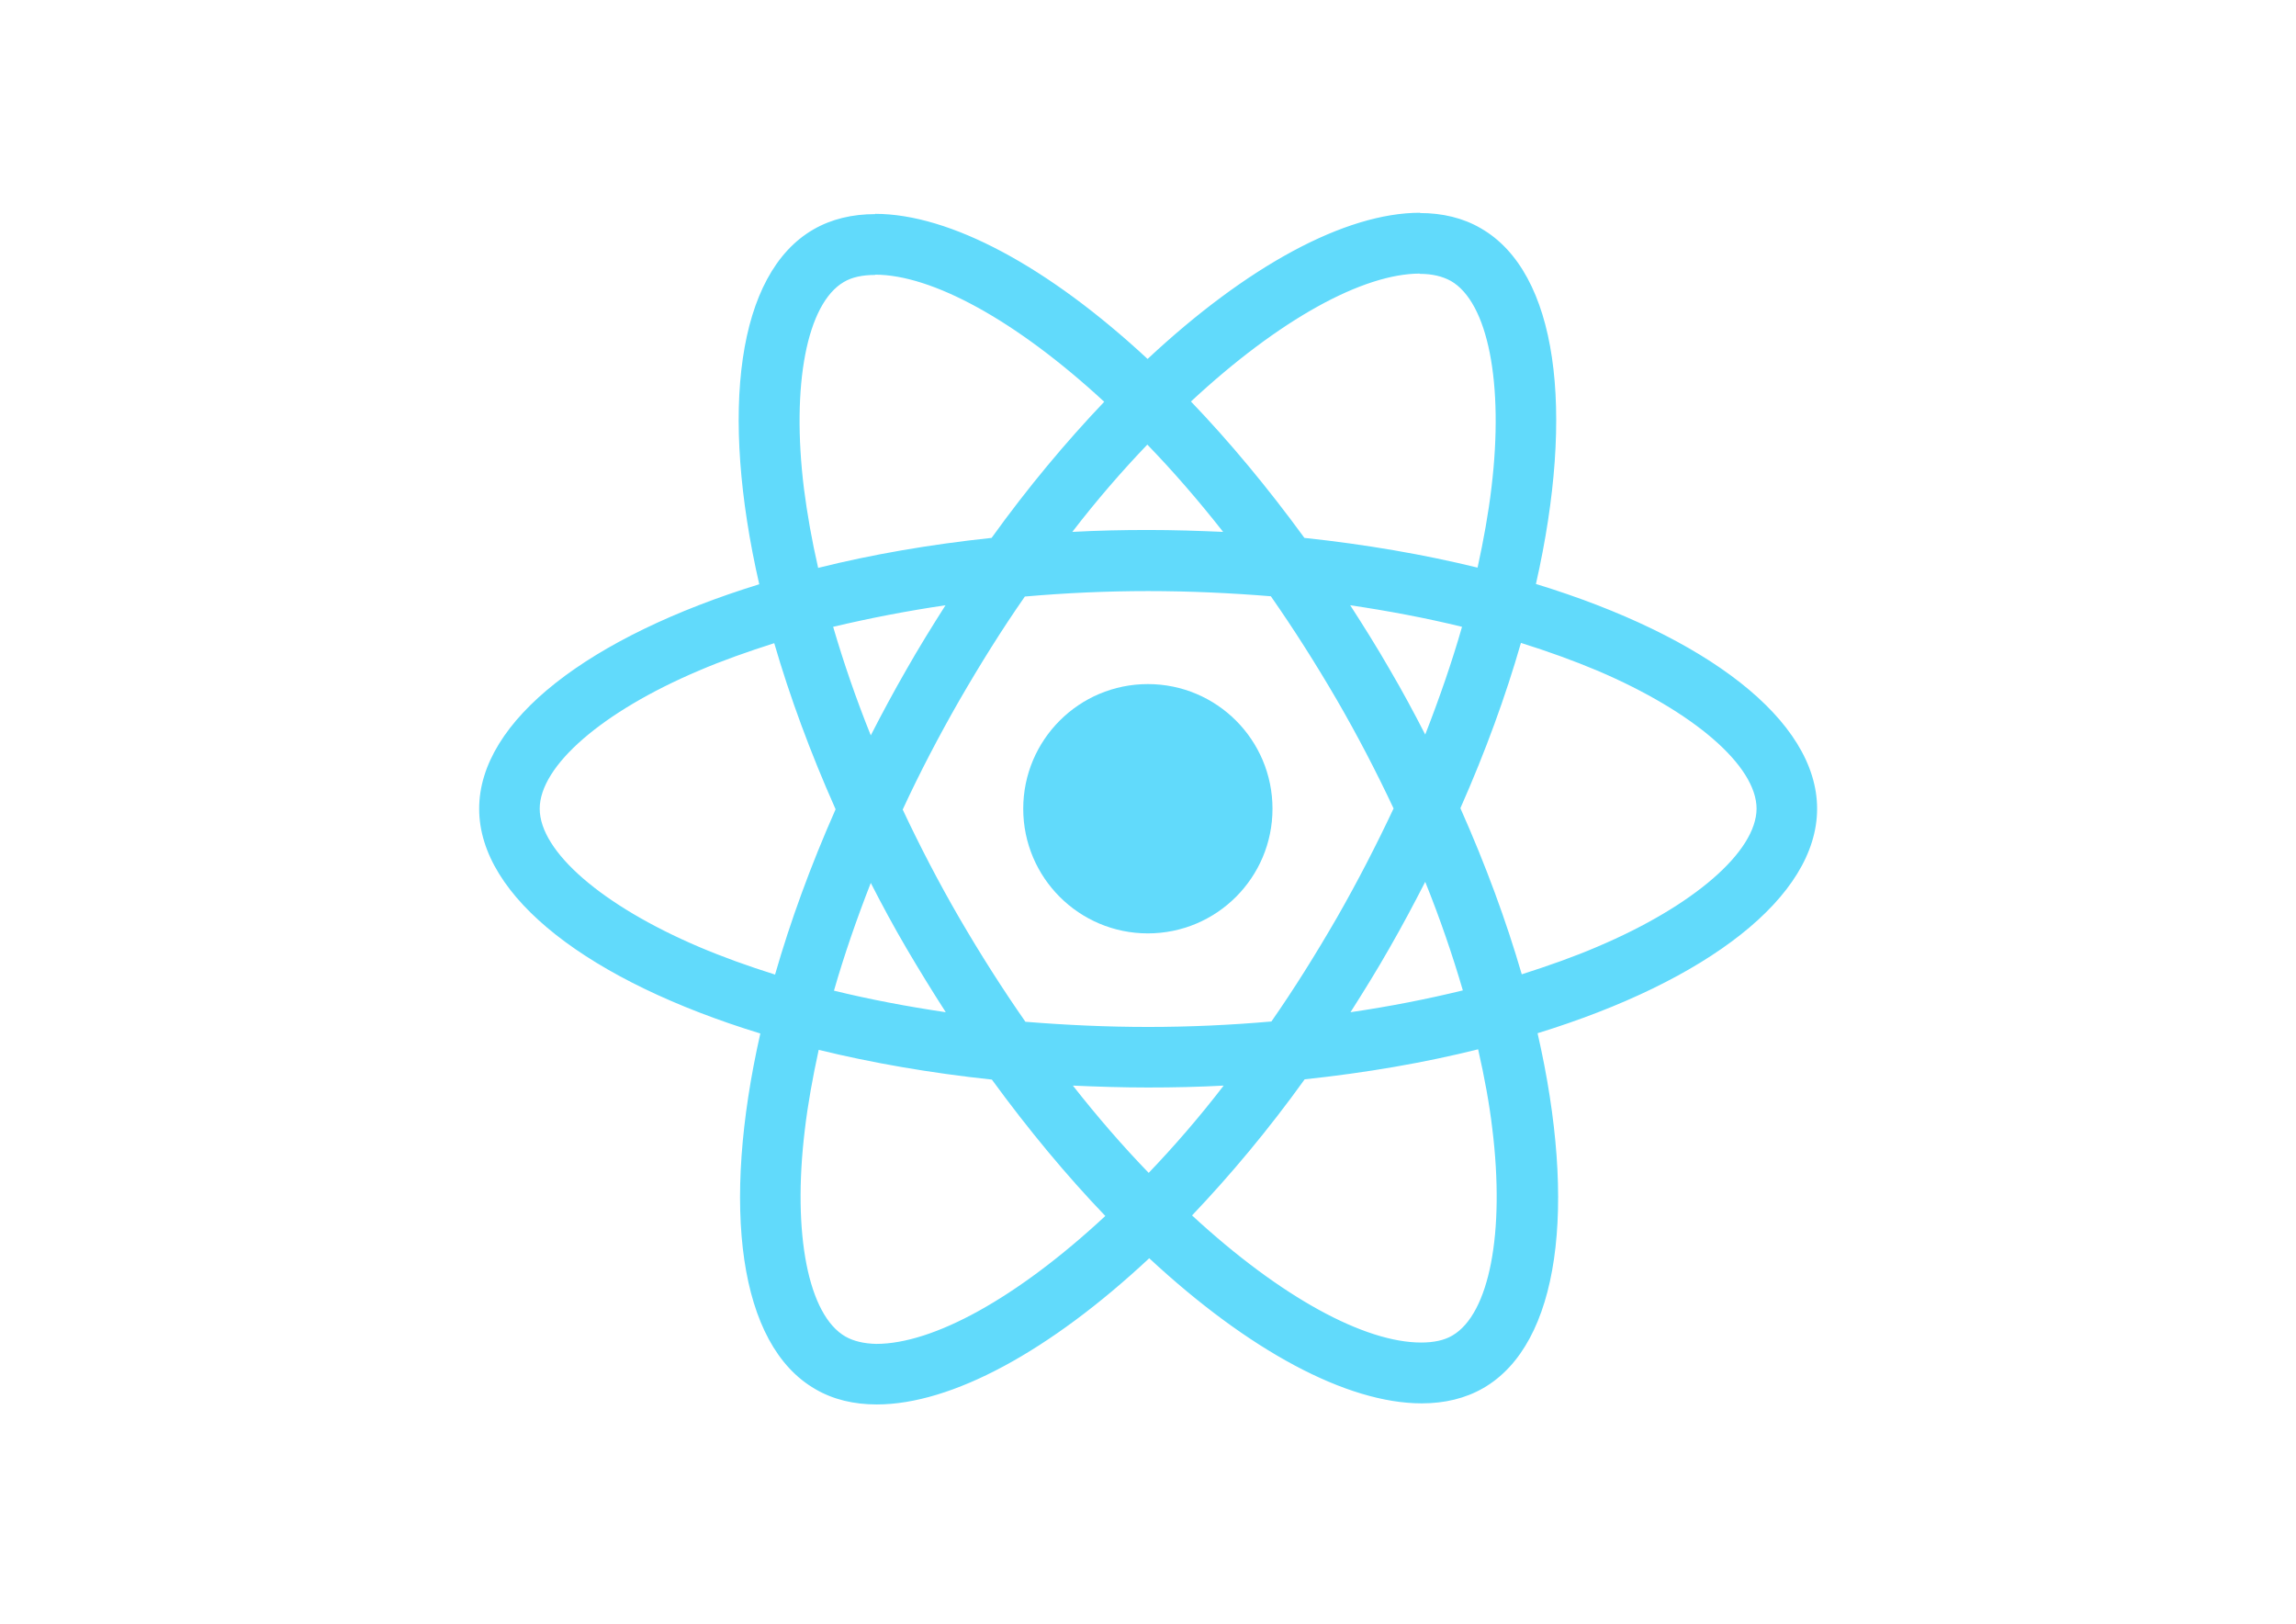
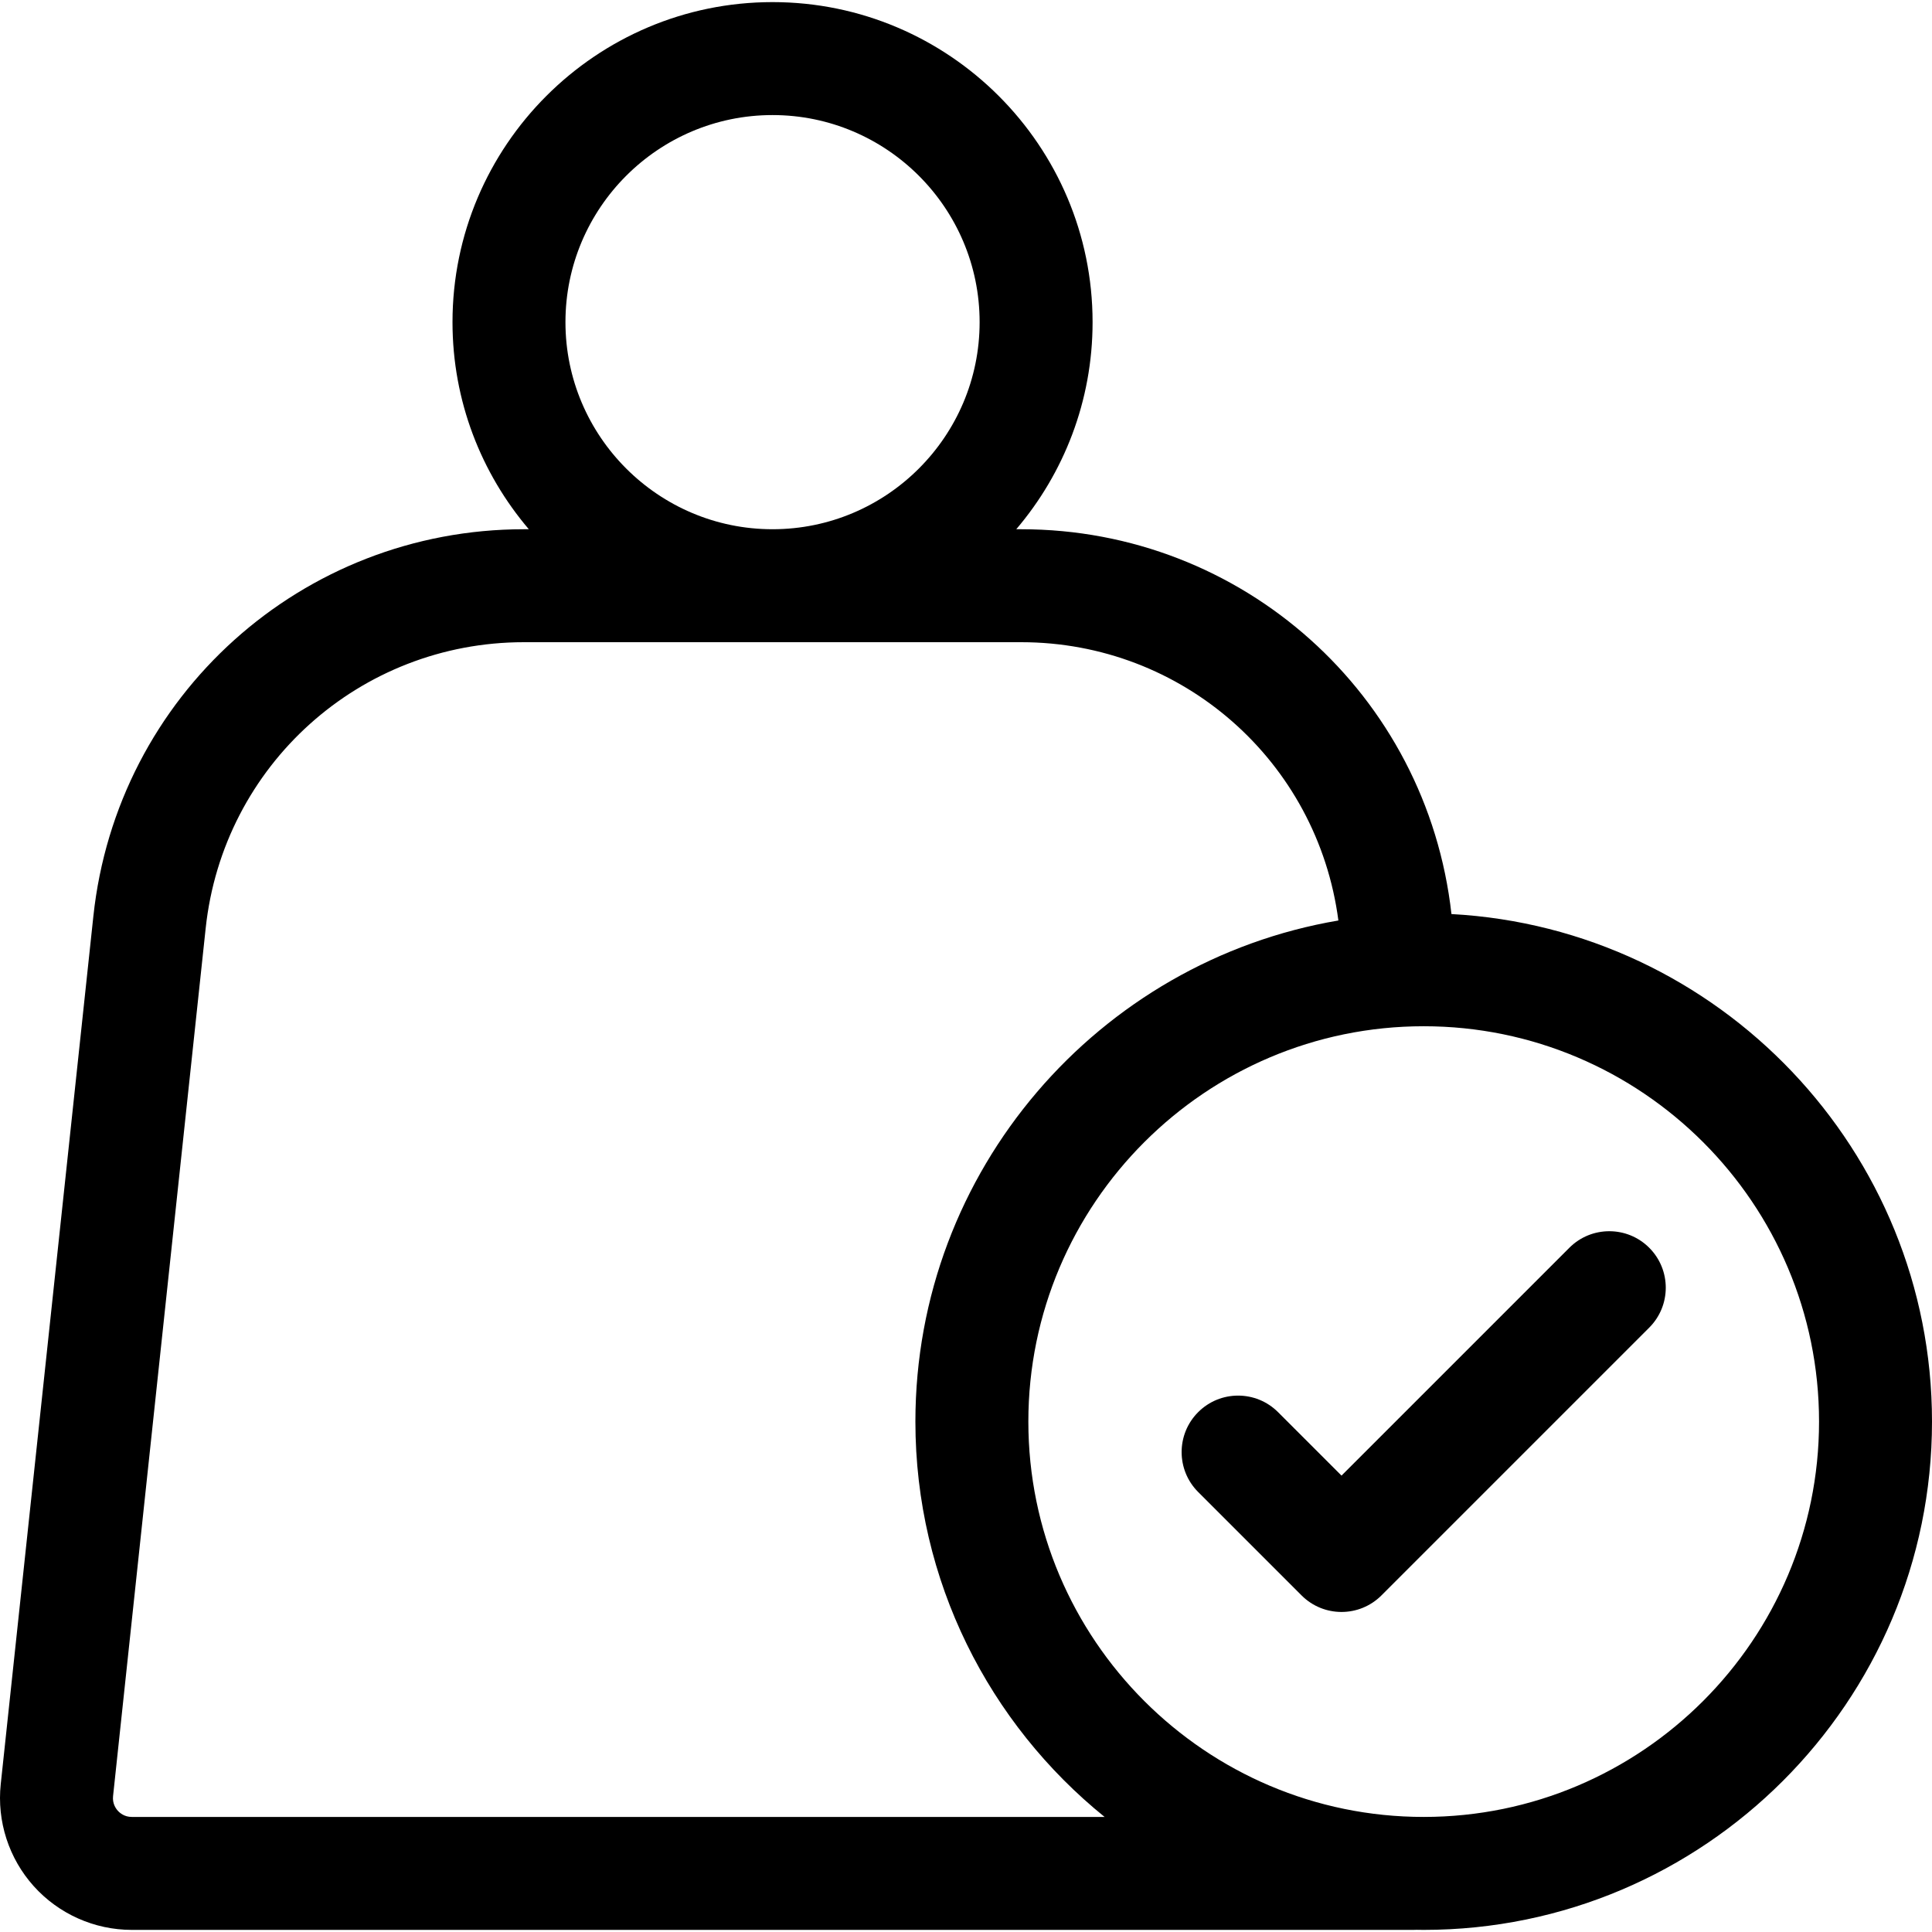
- <svg xmlns="http://www.w3.org/2000/svg" viewBox="0 0 841.9 595.3">
-   <g fill="#61DAFB">
-     <path d="M666.3 296.5c0-32.5-40.7-63.3-103.1-82.4 14.4-63.6 8-114.2-20.2-130.4-6.5-3.8-14.1-5.6-22.4-5.6v22.3c4.6 0 8.3.9 11.4 2.6 13.6 7.8 19.5 37.5 14.9 75.7-1.1 9.4-2.9 19.3-5.1 29.4-19.6-4.8-41-8.5-63.5-10.9-13.5-18.5-27.5-35.3-41.6-50 32.6-30.3 63.2-46.9 84-46.9V78c-27.5 0-63.5 19.6-99.9 53.6-36.4-33.8-72.4-53.2-99.9-53.2v22.3c20.7 0 51.4 16.5 84 46.6-14 14.7-28 31.4-41.3 49.9-22.6 2.4-44 6.1-63.6 11-2.3-10-4-19.7-5.2-29-4.7-38.2 1.1-67.9 14.6-75.8 3-1.8 6.9-2.6 11.5-2.6V78.5c-8.4 0-16 1.8-22.6 5.6-28.1 16.2-34.4 66.7-19.9 130.1-62.2 19.2-102.7 49.9-102.7 82.3 0 32.5 40.7 63.3 103.1 82.4-14.4 63.6-8 114.2 20.2 130.4 6.5 3.8 14.1 5.6 22.5 5.6 27.5 0 63.5-19.6 99.9-53.6 36.4 33.8 72.4 53.2 99.9 53.2 8.4 0 16-1.8 22.6-5.6 28.1-16.2 34.4-66.7 19.9-130.1 62-19.1 102.5-49.9 102.5-82.3zm-130.2-66.7c-3.7 12.9-8.3 26.2-13.5 39.5-4.1-8-8.4-16-13.1-24-4.6-8-9.5-15.8-14.4-23.4 14.2 2.1 27.9 4.7 41 7.9zm-45.8 106.5c-7.8 13.5-15.8 26.3-24.1 38.2-14.9 1.3-30 2-45.2 2-15.1 0-30.2-.7-45-1.9-8.3-11.9-16.4-24.6-24.2-38-7.6-13.1-14.5-26.4-20.8-39.8 6.2-13.4 13.2-26.8 20.7-39.9 7.8-13.5 15.8-26.3 24.1-38.2 14.9-1.3 30-2 45.2-2 15.1 0 30.2.7 45 1.9 8.3 11.9 16.4 24.6 24.2 38 7.6 13.1 14.5 26.4 20.8 39.8-6.3 13.4-13.2 26.8-20.7 39.9zm32.3-13c5.4 13.4 10 26.8 13.8 39.8-13.1 3.2-26.9 5.9-41.2 8 4.9-7.7 9.8-15.6 14.4-23.7 4.6-8 8.9-16.1 13-24.1zM421.2 430c-9.3-9.6-18.6-20.3-27.8-32 9 .4 18.2.7 27.5.7 9.4 0 18.7-.2 27.8-.7-9 11.7-18.3 22.4-27.5 32zm-74.4-58.9c-14.2-2.1-27.9-4.7-41-7.9 3.7-12.9 8.3-26.2 13.5-39.5 4.1 8 8.4 16 13.1 24 4.7 8 9.5 15.8 14.4 23.4zM420.7 163c9.3 9.6 18.6 20.3 27.8 32-9-.4-18.2-.7-27.5-.7-9.4 0-18.7.2-27.8.7 9-11.7 18.3-22.4 27.5-32zm-74 58.9c-4.9 7.7-9.8 15.6-14.4 23.7-4.6 8-8.9 16-13 24-5.4-13.4-10-26.8-13.8-39.8 13.1-3.1 26.9-5.8 41.2-7.9zm-90.5 125.2c-35.4-15.1-58.3-34.9-58.3-50.6 0-15.7 22.9-35.6 58.3-50.6 8.6-3.7 18-7 27.7-10.1 5.7 19.6 13.2 40 22.5 60.9-9.2 20.8-16.6 41.1-22.2 60.6-9.9-3.1-19.3-6.5-28-10.2zM310 490c-13.6-7.8-19.5-37.5-14.9-75.7 1.1-9.4 2.9-19.3 5.1-29.4 19.6 4.8 41 8.5 63.5 10.9 13.5 18.5 27.5 35.3 41.6 50-32.6 30.3-63.2 46.9-84 46.9-4.5-.1-8.3-1-11.3-2.7zm237.2-76.2c4.7 38.2-1.1 67.9-14.6 75.8-3 1.8-6.9 2.6-11.5 2.6-20.7 0-51.4-16.5-84-46.6 14-14.7 28-31.4 41.3-49.9 22.6-2.4 44-6.1 63.6-11 2.3 10.1 4.1 19.8 5.2 29.1zm38.5-66.7c-8.6 3.7-18 7-27.7 10.1-5.7-19.6-13.2-40-22.5-60.9 9.2-20.8 16.6-41.1 22.2-60.6 9.9 3.1 19.3 6.5 28.1 10.2 35.4 15.1 58.3 34.9 58.3 50.6-.1 15.7-23 35.6-58.4 50.6zM320.8 78.4z" />
-     <circle cx="420.9" cy="296.5" r="45.7" />
-     <path d="M520.5 78.1z" />
-   </g>
+ <svg xmlns="http://www.w3.org/2000/svg" id="Capa_1" enable-background="new 0 0 513.12 513.12" height="512" viewBox="0 0 513.12 513.12" width="512">
+   <path d="m385.492 242.764c-6.522-58.308-55.543-102.204-114.28-102.204h-1.302c12.625-14.837 20.269-34.038 20.269-55 0-46.869-38.131-85-85-85s-85 38.131-85 85c0 20.962 7.643 40.163 20.269 55h-1.302c-58.937 0-108.097 44.193-114.351 102.797l-24.598 230.489c-1.052 9.858 2.146 19.74 8.774 27.113 6.627 7.373 16.114 11.601 26.029 11.601h340.357c.298 0 .595-.016.893-.024.623.009 1.245.024 1.87.024 74.439 0 135-60.561 135-135 0-71.966-56.604-130.955-127.628-134.796zm-7.372 239.796c-57.897 0-105-47.103-105-105s47.103-105 105-105 105 47.103 105 105-47.103 105-105 105zm-227.942-397c0-30.327 24.673-55 55-55s55 24.673 55 55-24.673 55-55 55-55-24.673-55-55zm-115.178 397c-1.939 0-3.162-1.039-3.719-1.657-.556-.619-1.459-1.945-1.253-3.873l24.597-230.489c4.623-43.316 40.958-75.98 84.52-75.98h132.067c42.863 0 78.707 31.633 84.25 73.912-63.689 10.808-112.342 66.368-112.342 133.087 0 42.367 19.623 80.231 50.251 105z" />
+   <path d="m416.806 331.393-60.515 60.514-16.856-16.855c-5.857-5.858-15.355-5.858-21.213 0s-5.858 15.355 0 21.213l27.462 27.462c2.929 2.929 6.767 4.394 10.606 4.394 3.838 0 7.678-1.465 10.606-4.394l71.122-71.121c5.858-5.857 5.858-15.355 0-21.213-5.857-5.857-15.354-5.858-21.212 0z" />
</svg>
